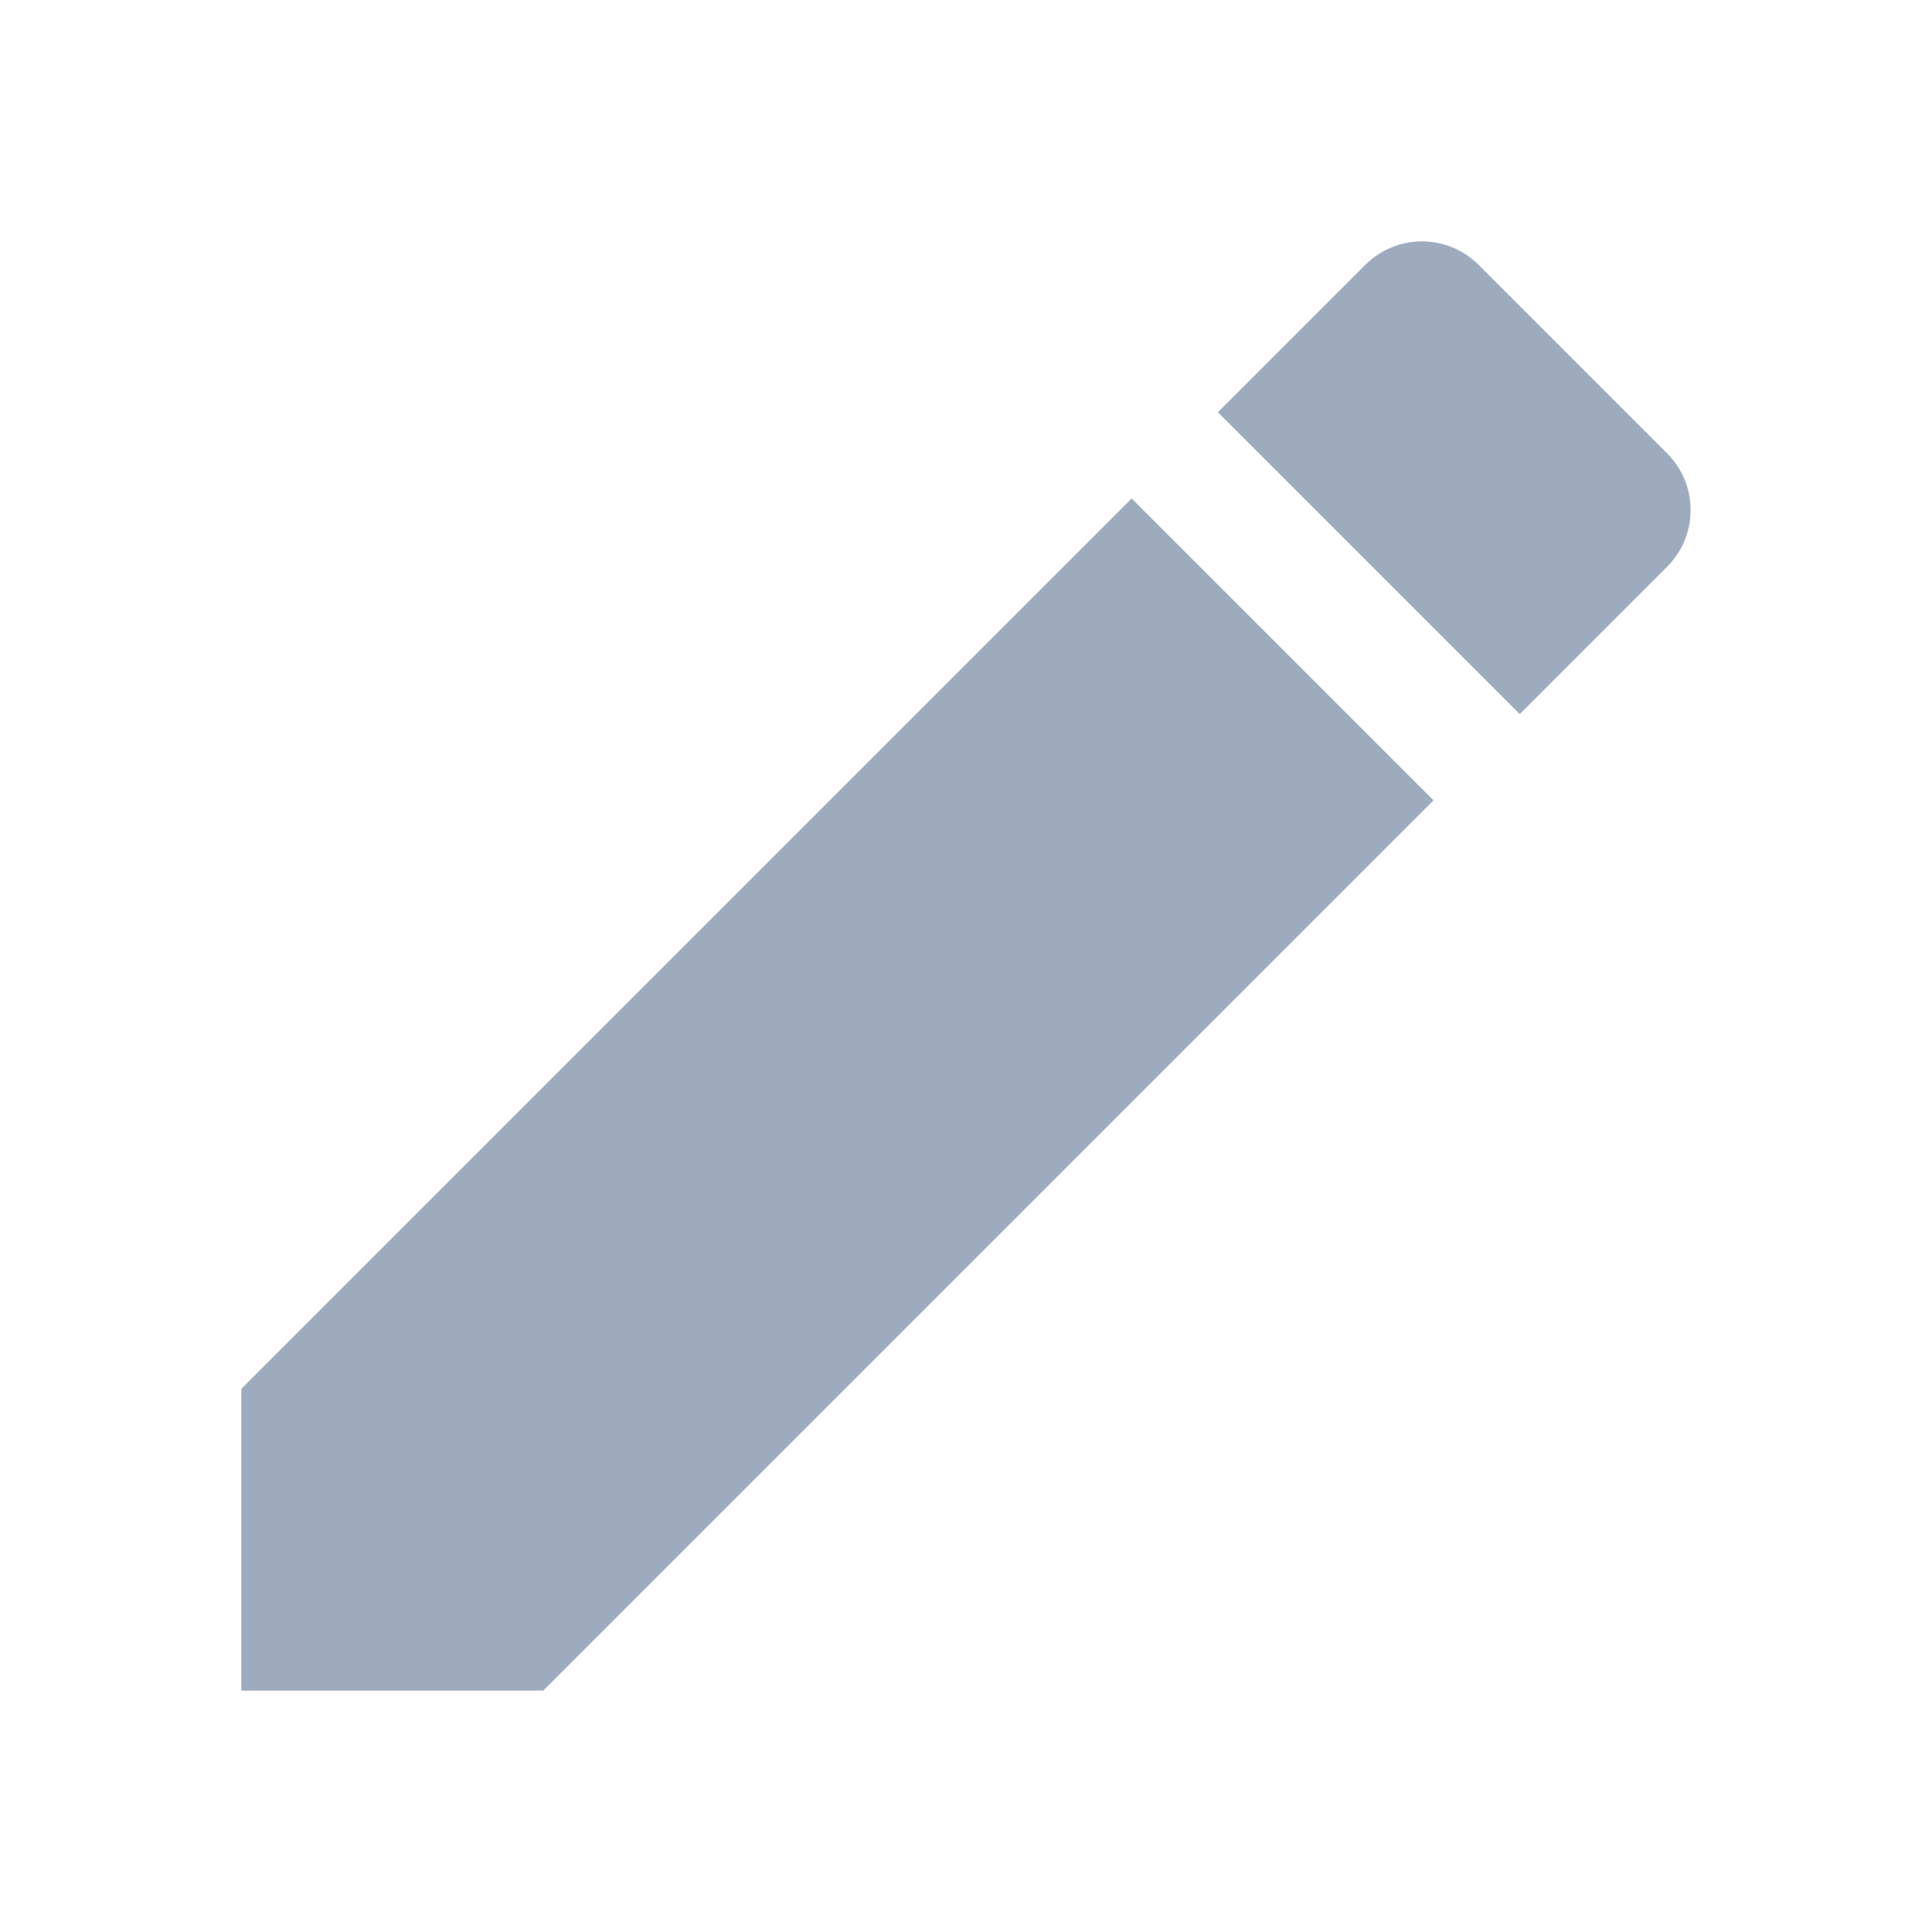
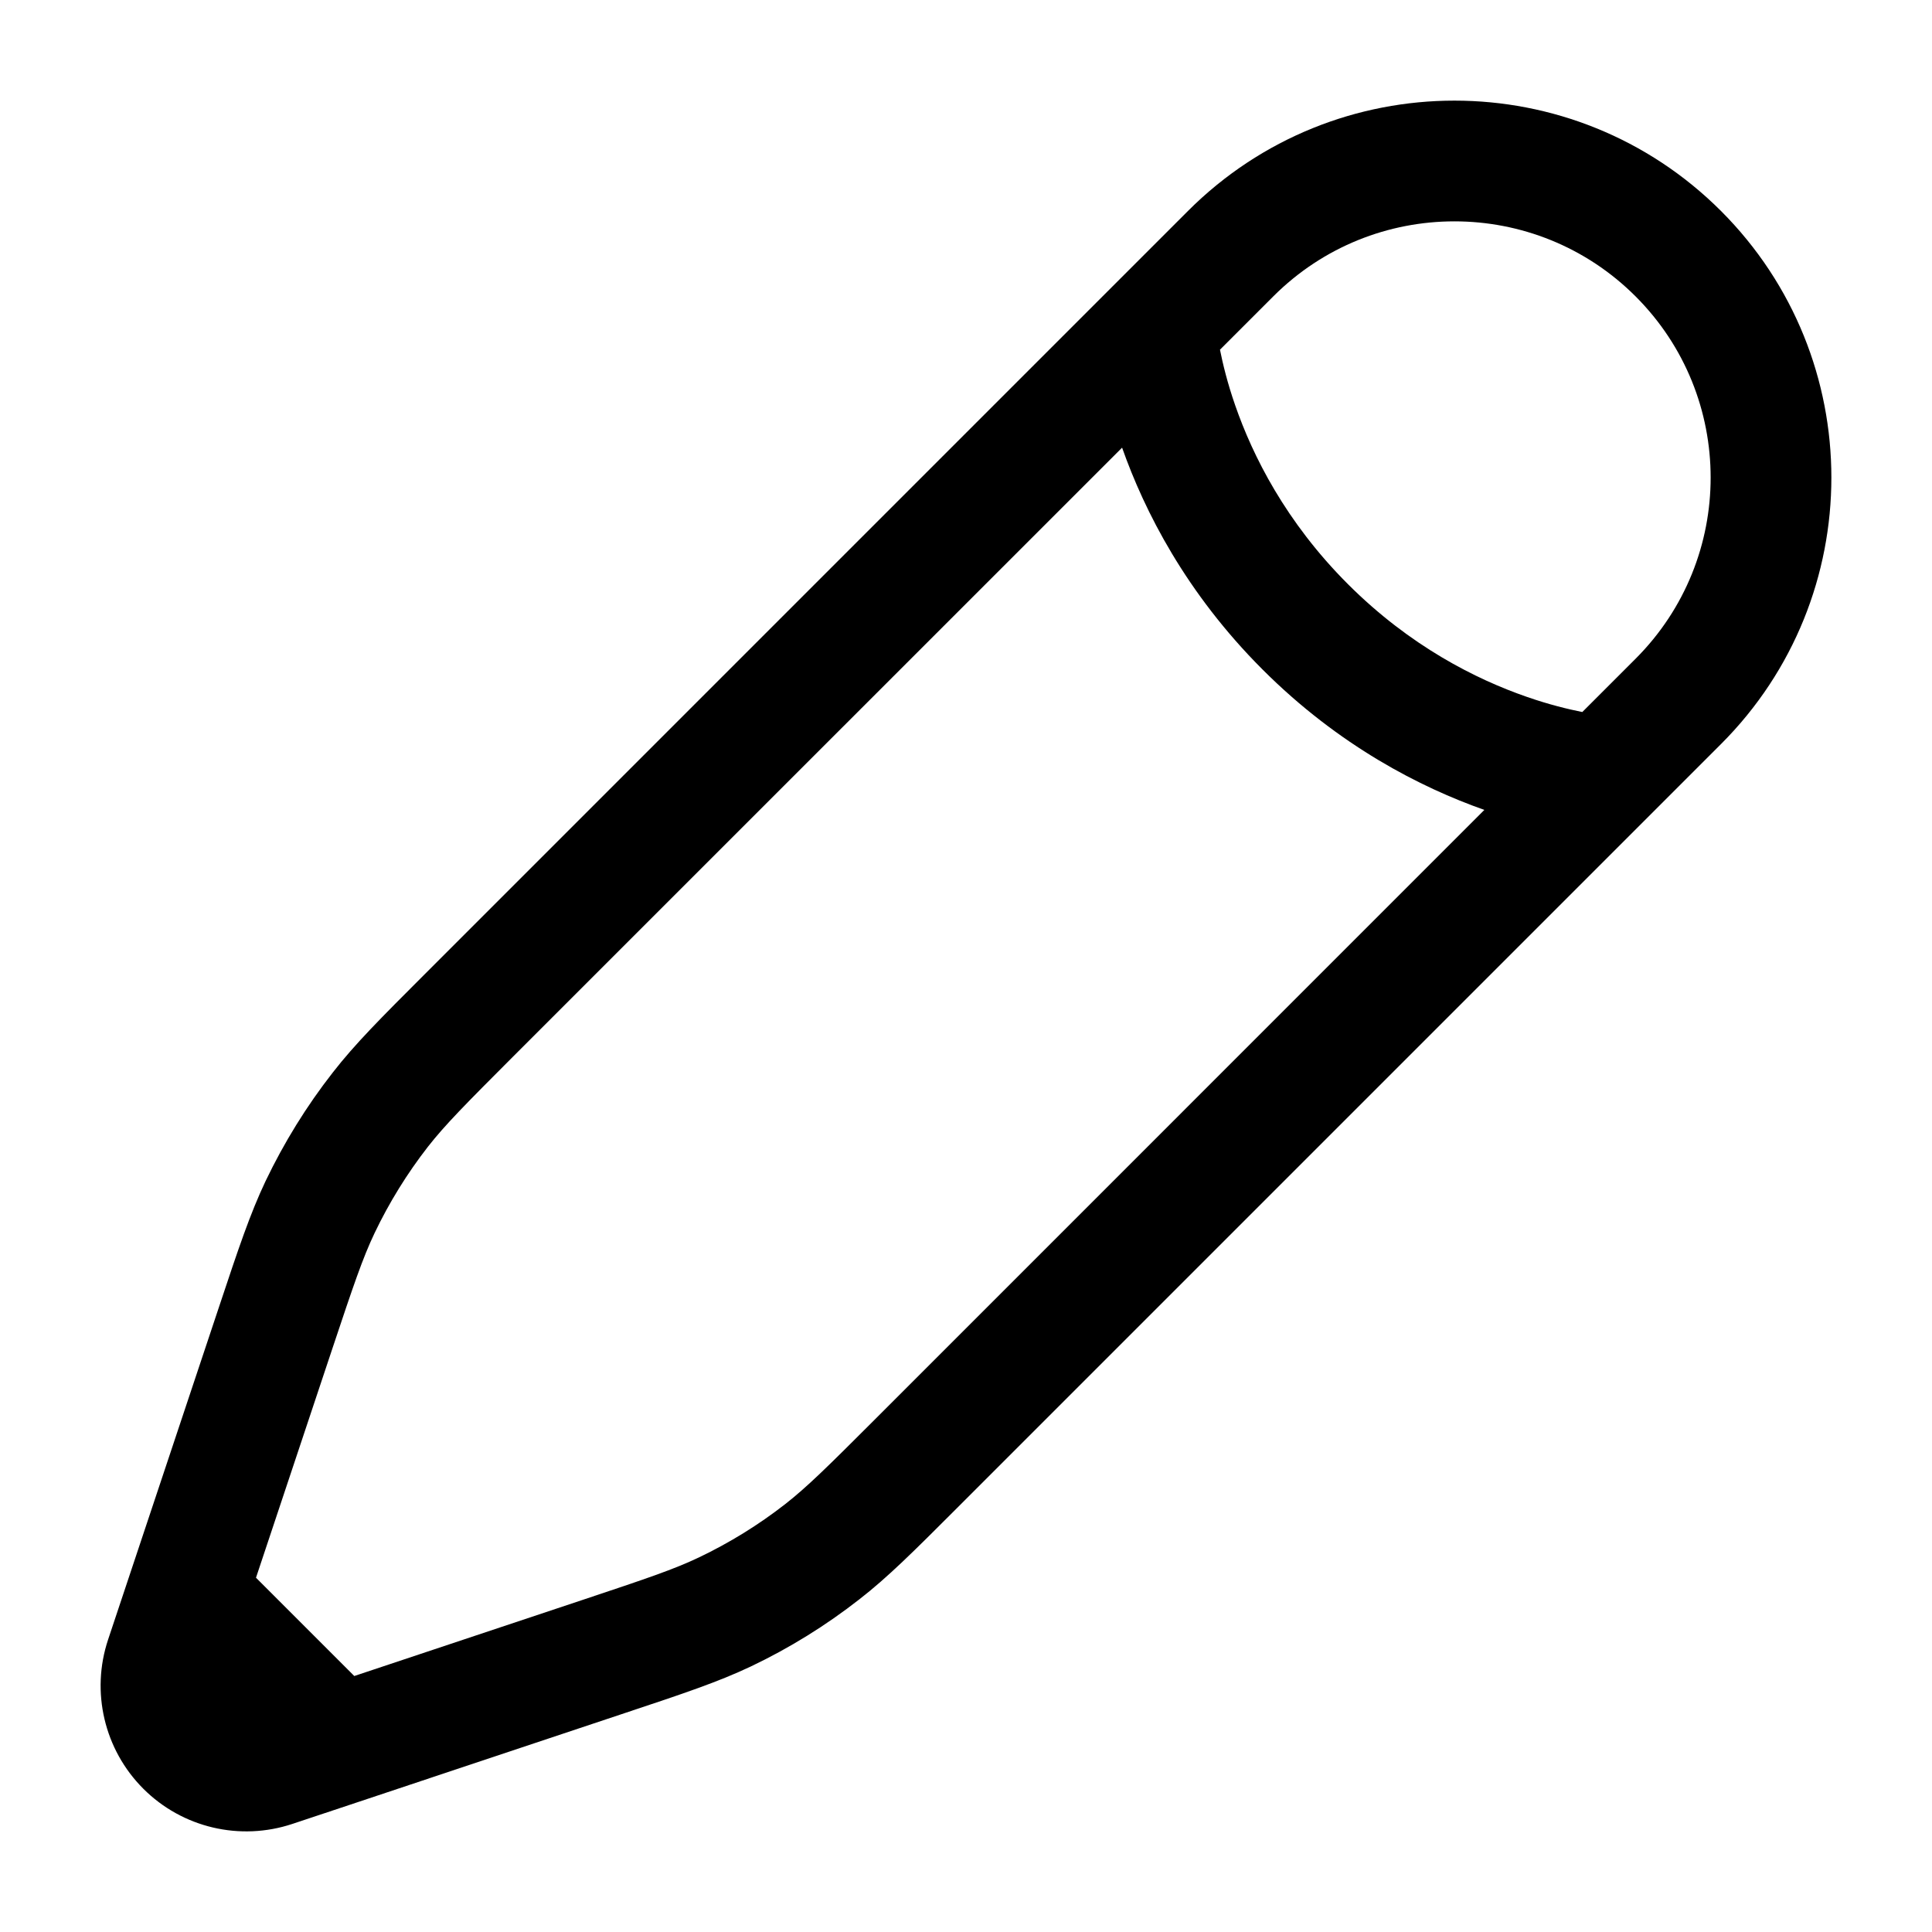
- <svg xmlns="http://www.w3.org/2000/svg" width="16" height="16" viewBox="0 0 16 16" fill="none">
-   <g id="create">
-     <path id="Vector" d="M1.999 11.501V14.001H4.499L11.872 6.628L9.372 4.128L1.999 11.501ZM13.806 4.694C14.066 4.434 14.066 4.014 13.806 3.754L12.246 2.194C11.986 1.934 11.566 1.934 11.306 2.194L10.086 3.414L12.586 5.914L13.806 4.694Z" fill="#9EABBE" />
-   </g>
+ <svg xmlns="http://www.w3.org/2000/svg" width="20" height="20" viewBox="0 0 24 24" fill="none">
+   <path fill-rule="evenodd" clip-rule="evenodd" d="M14.757 2.621C16.585 0.793 19.55 0.793 21.379 2.621C23.207 4.45 23.207 7.415 21.379 9.243L11.893 18.729C11.351 19.271 11.032 19.59 10.677 19.866C10.259 20.193 9.807 20.473 9.328 20.701C8.921 20.894 8.493 21.037 7.766 21.279L4.435 22.39L3.633 22.657C2.982 22.874 2.265 22.705 1.78 22.22C1.295 21.735 1.126 21.017 1.343 20.367L2.721 16.234C2.963 15.507 3.106 15.079 3.299 14.672C3.528 14.194 3.807 13.741 4.134 13.323C4.41 12.968 4.729 12.649 5.271 12.107L14.757 2.621ZM4.401 20.82L7.242 19.873C8.033 19.609 8.369 19.496 8.682 19.347C9.063 19.165 9.423 18.943 9.755 18.684C10.028 18.47 10.28 18.221 10.87 17.631L18.439 10.061C17.651 9.783 16.635 9.268 15.684 8.317C14.732 7.365 14.217 6.349 13.939 5.561L6.369 13.13C5.78 13.72 5.53 13.972 5.316 14.245C5.057 14.578 4.835 14.937 4.653 15.318C4.504 15.631 4.391 15.967 4.127 16.758L3.18 19.599L4.401 20.82ZM15.155 4.344C15.19 4.519 15.247 4.757 15.344 5.035C15.561 5.661 15.971 6.483 16.744 7.256C17.517 8.029 18.339 8.439 18.965 8.656C19.243 8.753 19.481 8.81 19.656 8.845L20.318 8.183C21.561 6.94 21.561 4.925 20.318 3.682C19.075 2.439 17.06 2.439 15.817 3.682L15.155 4.344Z" fill="#000000" />
</svg>
